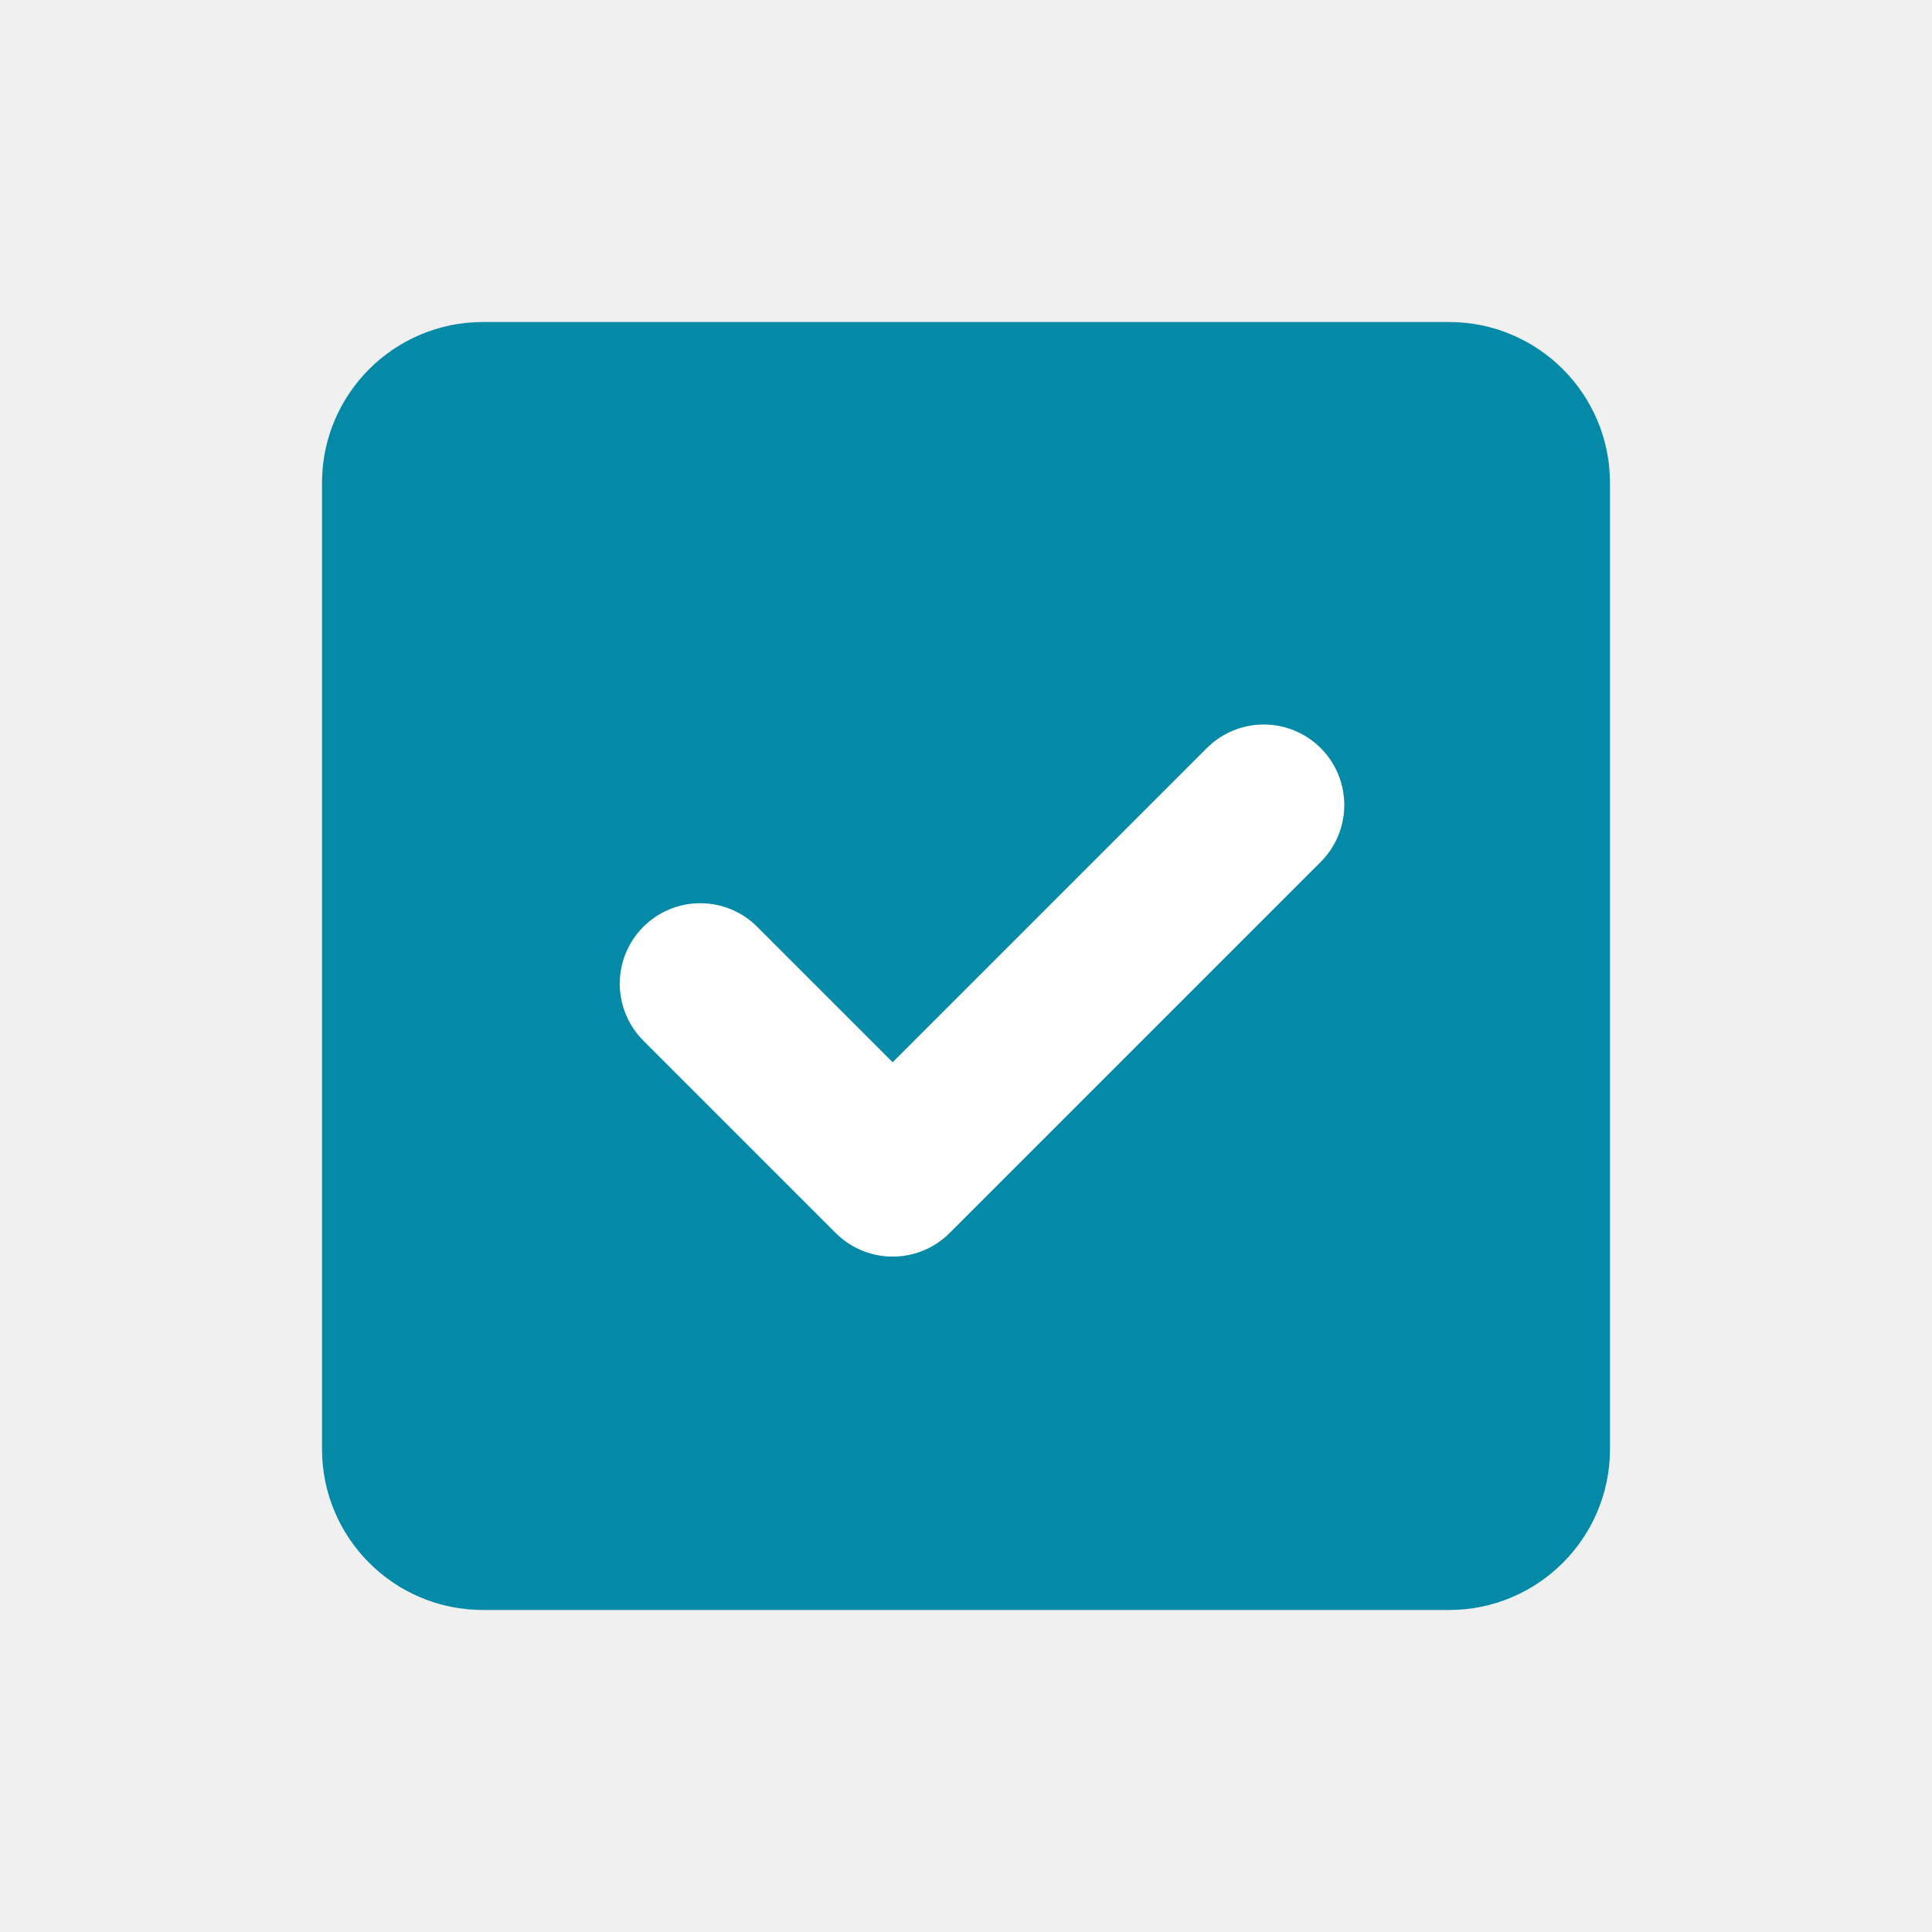
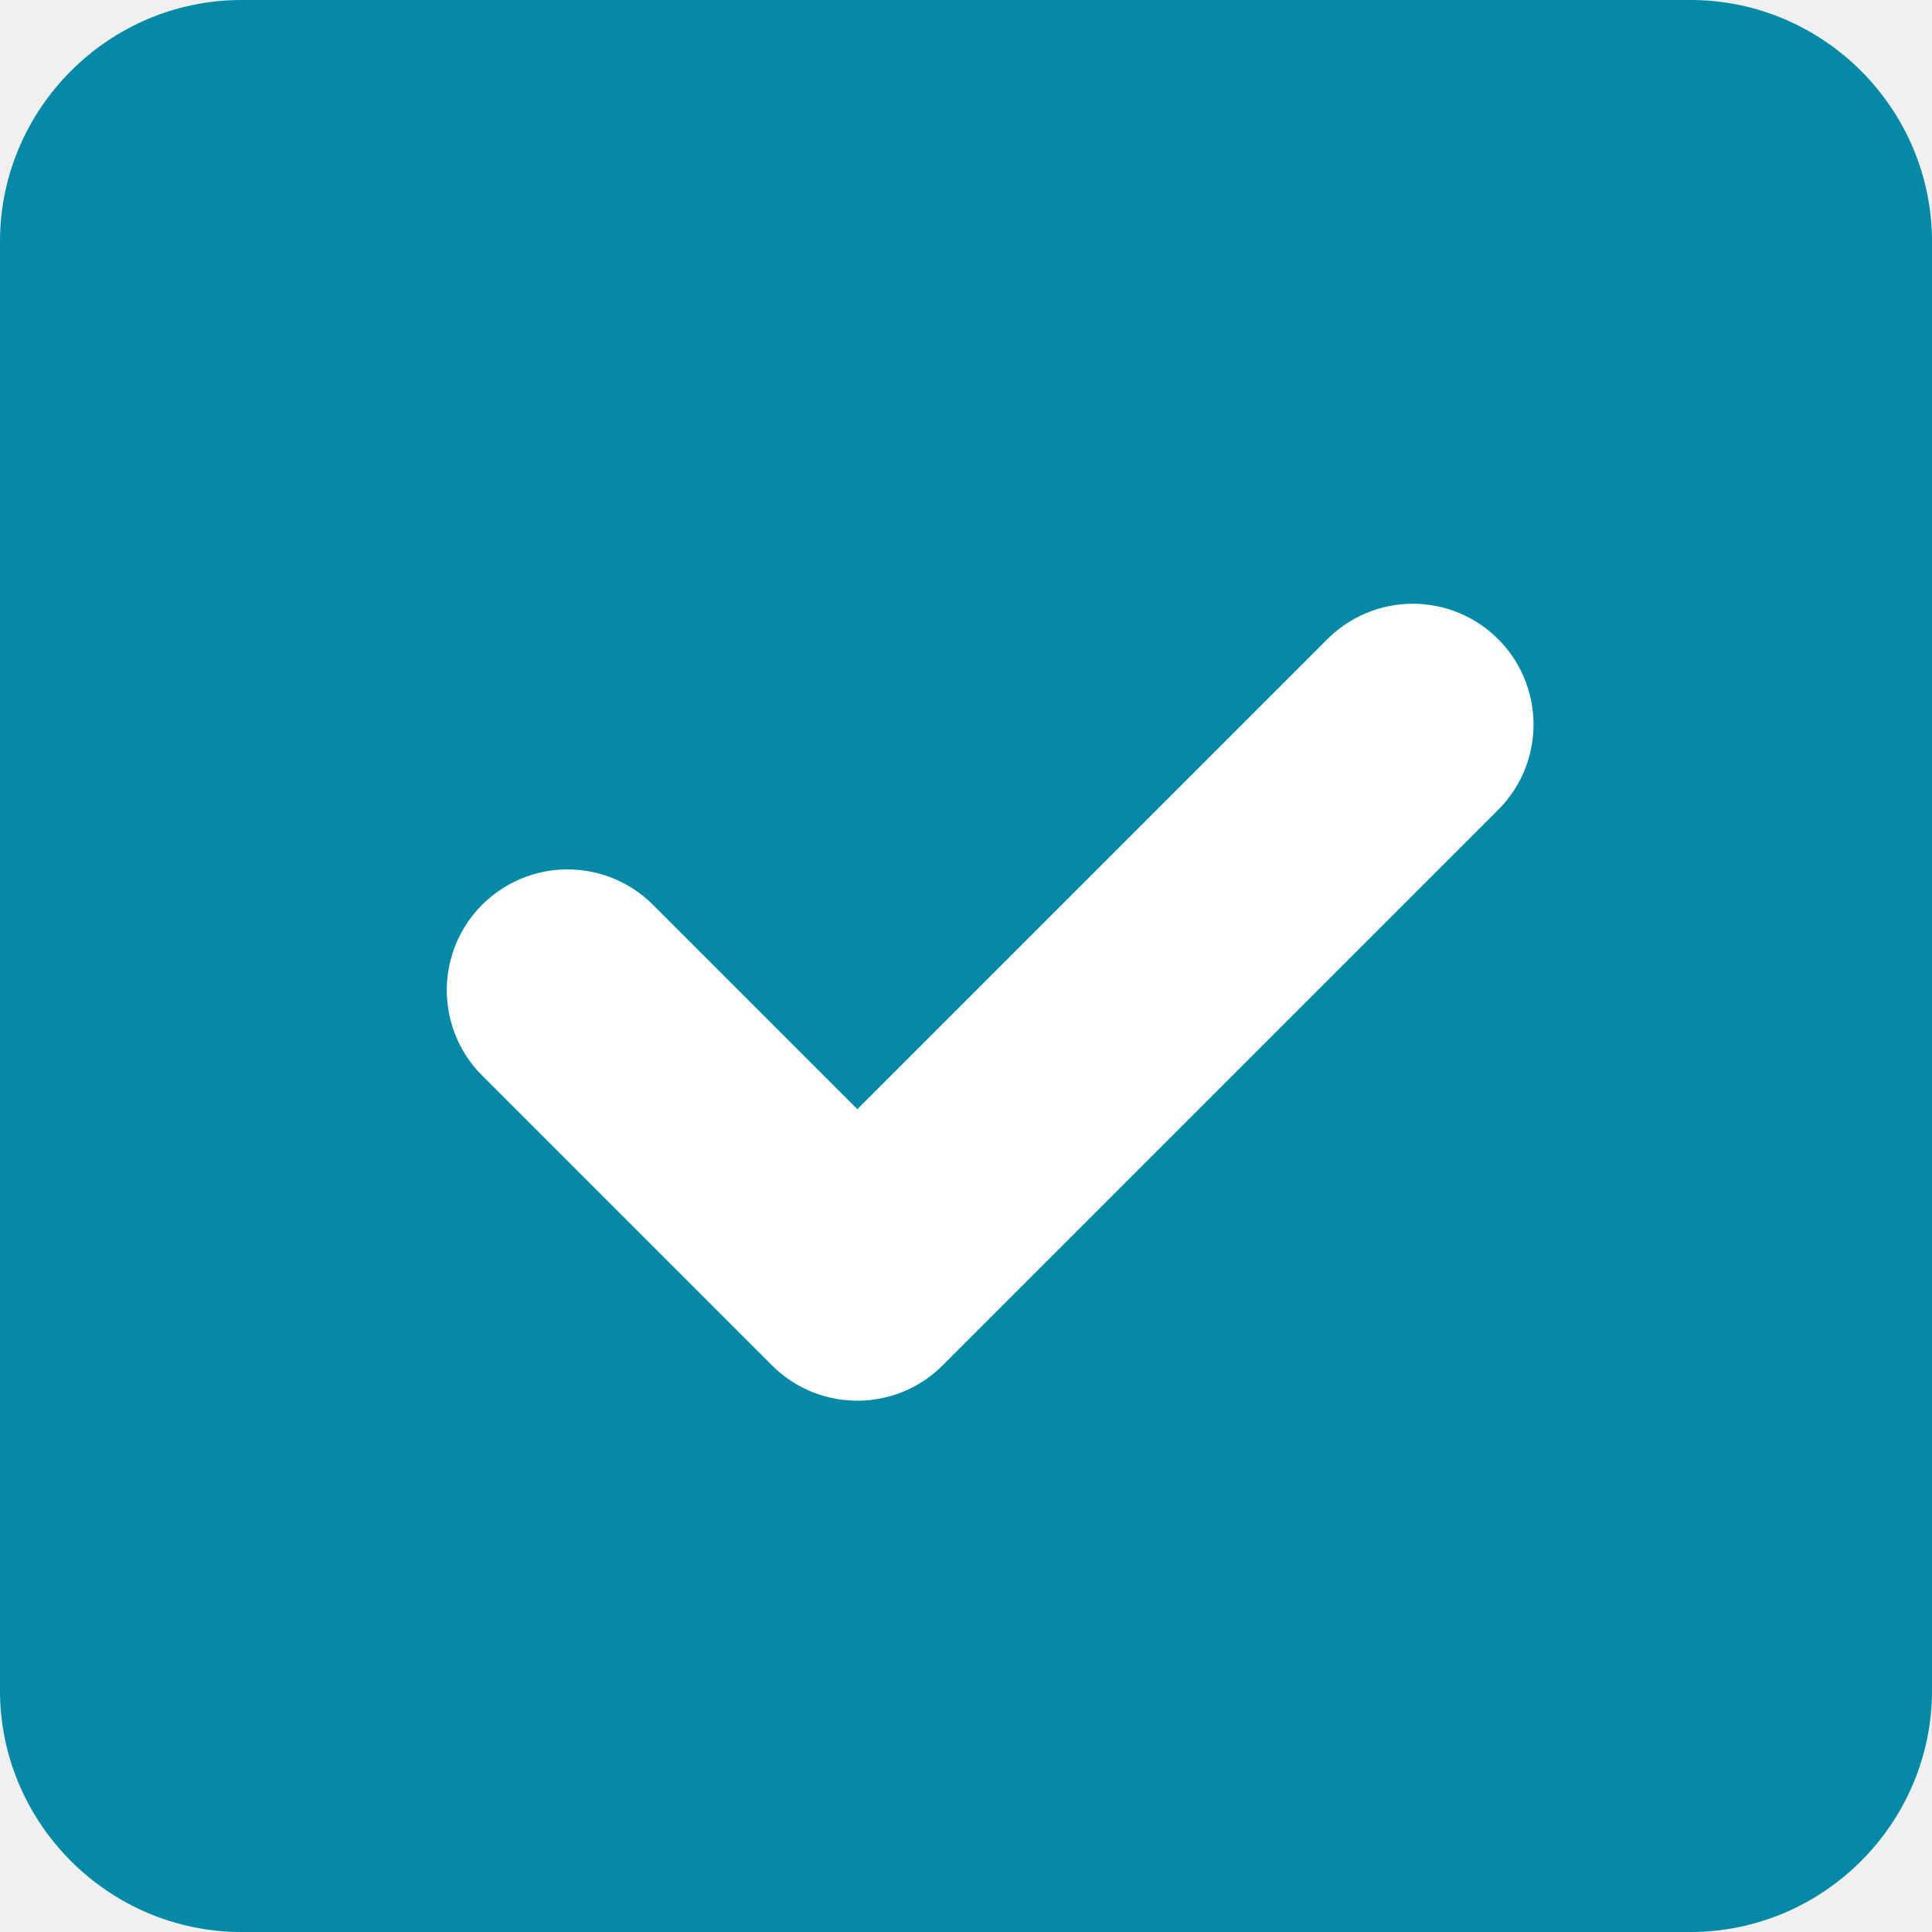
- <svg xmlns="http://www.w3.org/2000/svg" width="24" height="24" viewBox="0 0 24 24" fill="none">
-   <rect x="4" y="4" width="16" height="16" rx="2" fill="#048AA7" />
-   <path d="M8.699 12.22L11.089 14.61L15.699 10" stroke="white" stroke-width="2" stroke-linecap="round" stroke-linejoin="round" />
+ <svg xmlns="http://www.w3.org/2000/svg" viewBox="0 0 16 16" width="16" height="16" fill="none" xml:space="preserve">
+   <path fill="#048AA7" d="M2,0h12c1.1,0,2,0.9,2,2v12c0,1.1-0.9,2-2,2H2c-1.1,0-2-0.9-2-2V2C0,0.9,0.9,0,2,0z" />
+   <path stroke="white" stroke-width="2" stroke-linecap="round" stroke-linejoin="round" d="M4.7,8.2l2.4,2.4L11.7,6" />
</svg>
